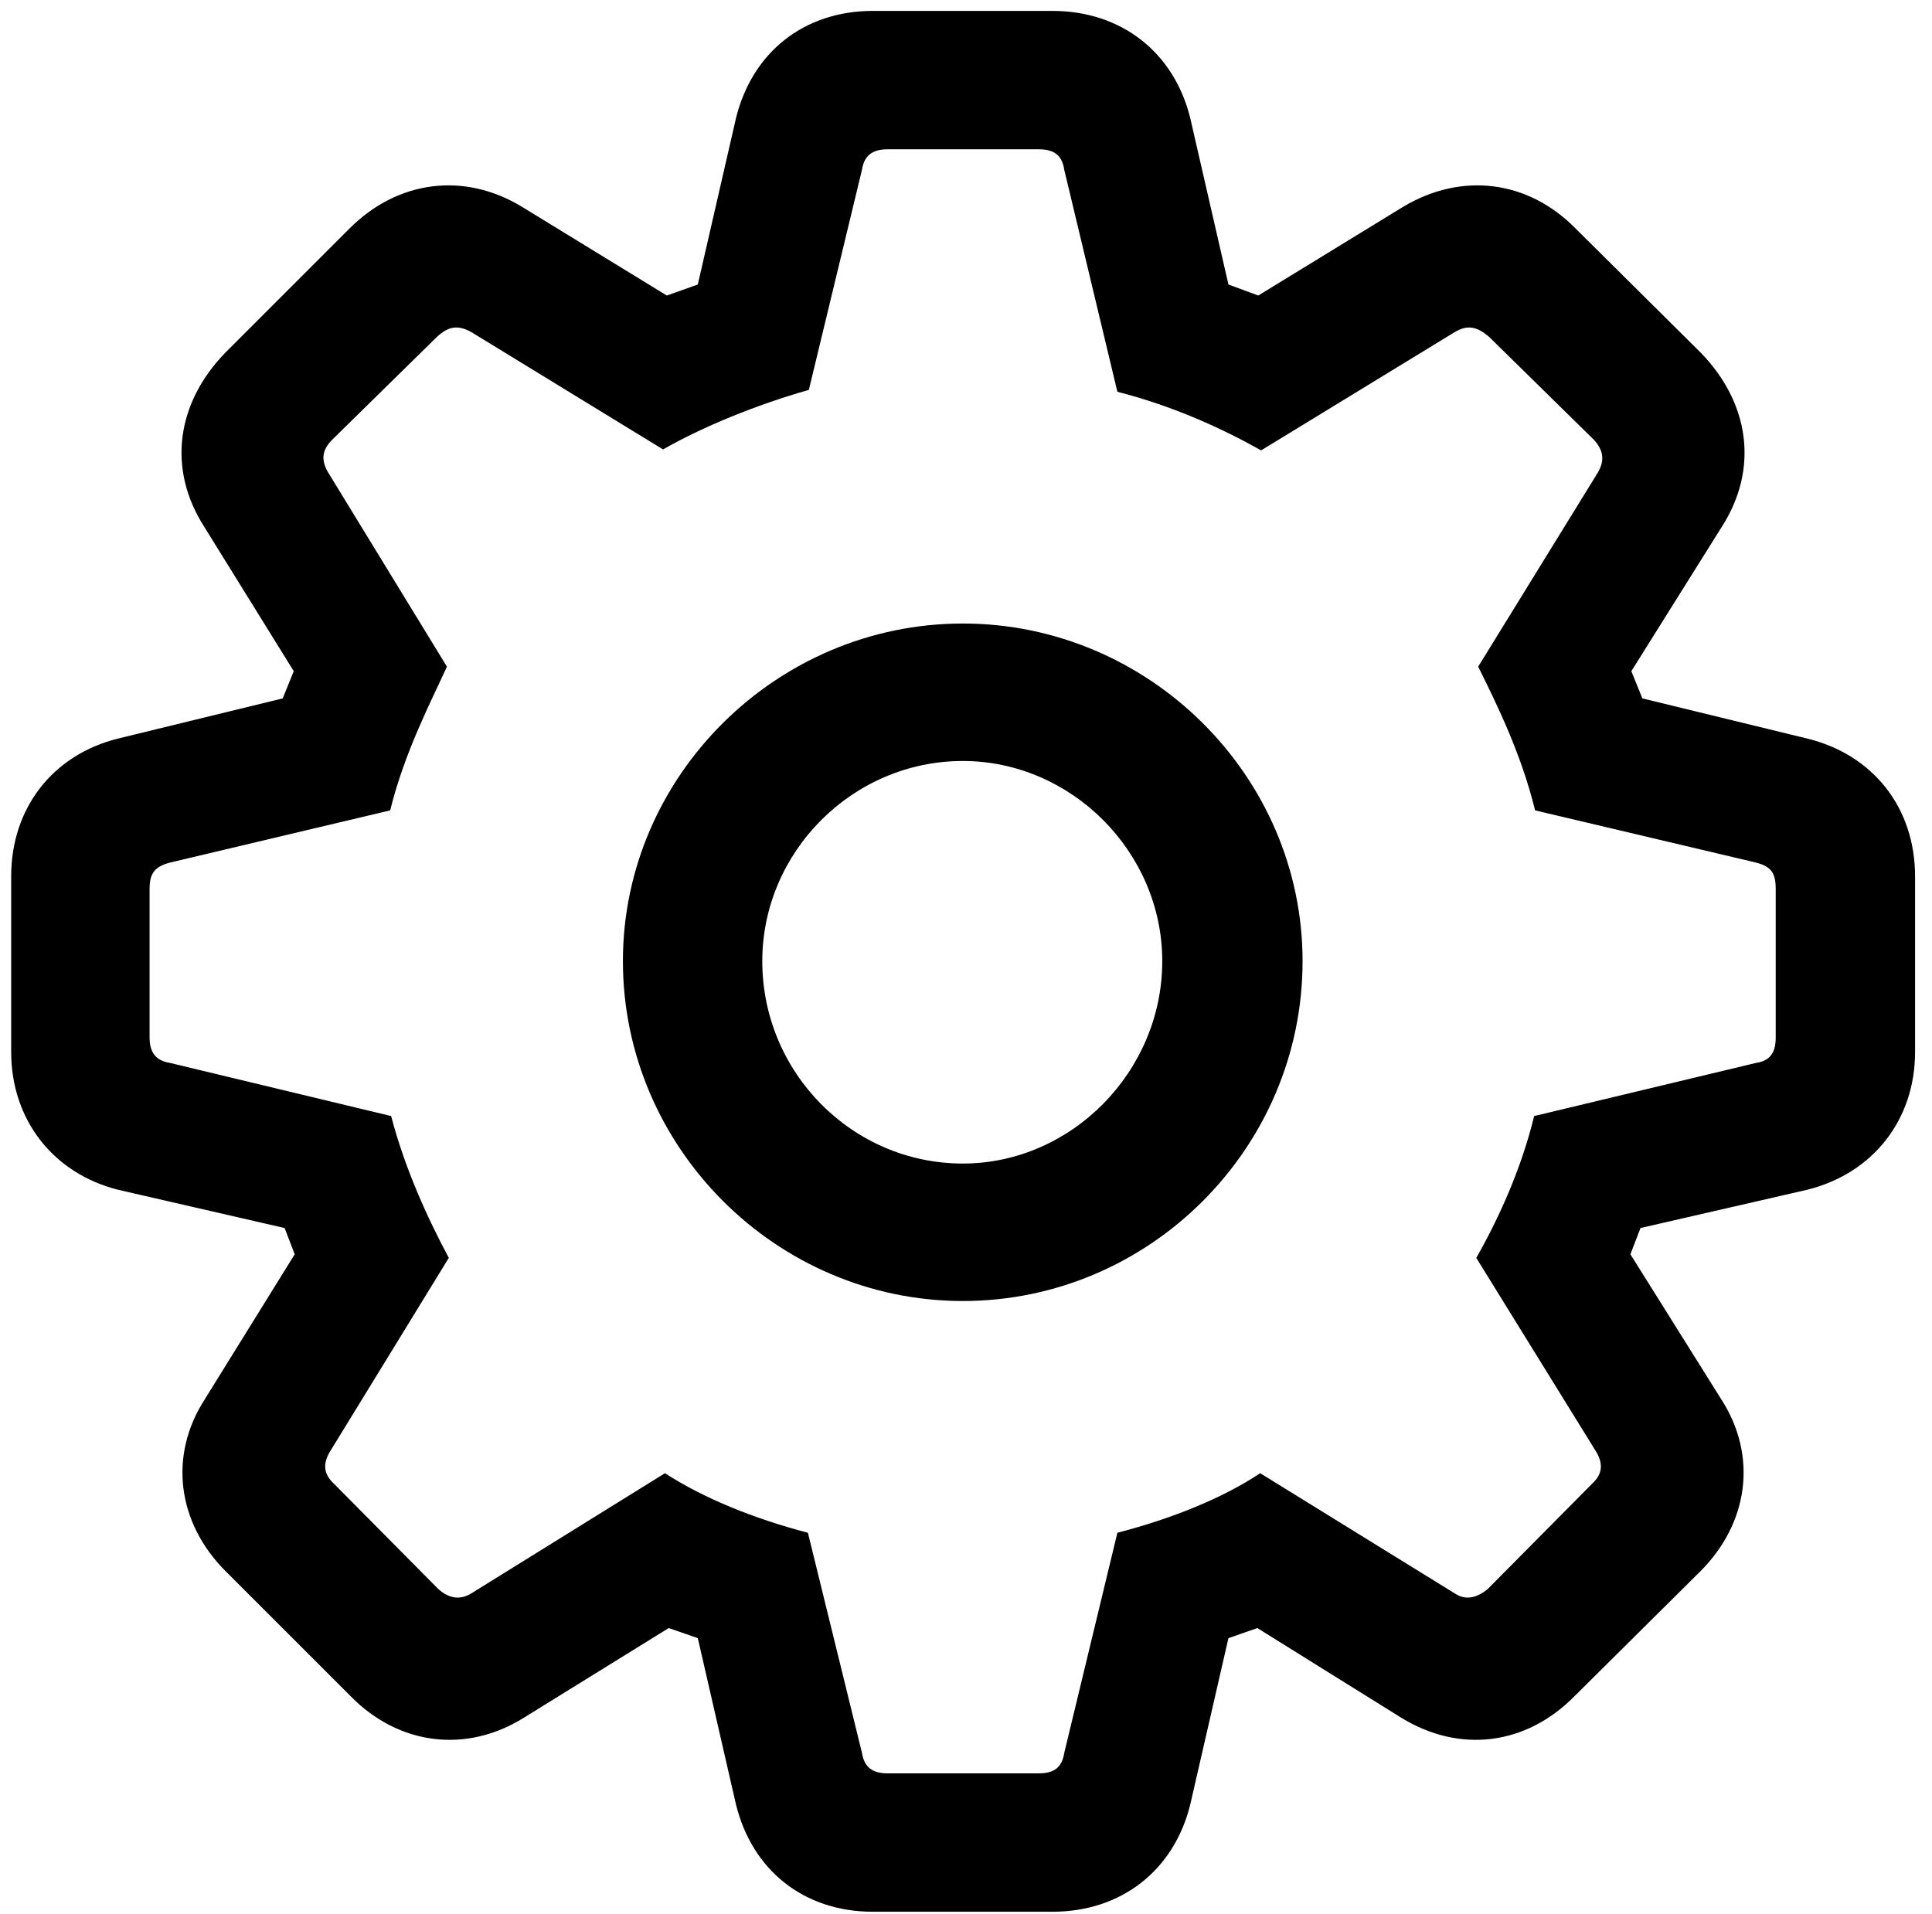
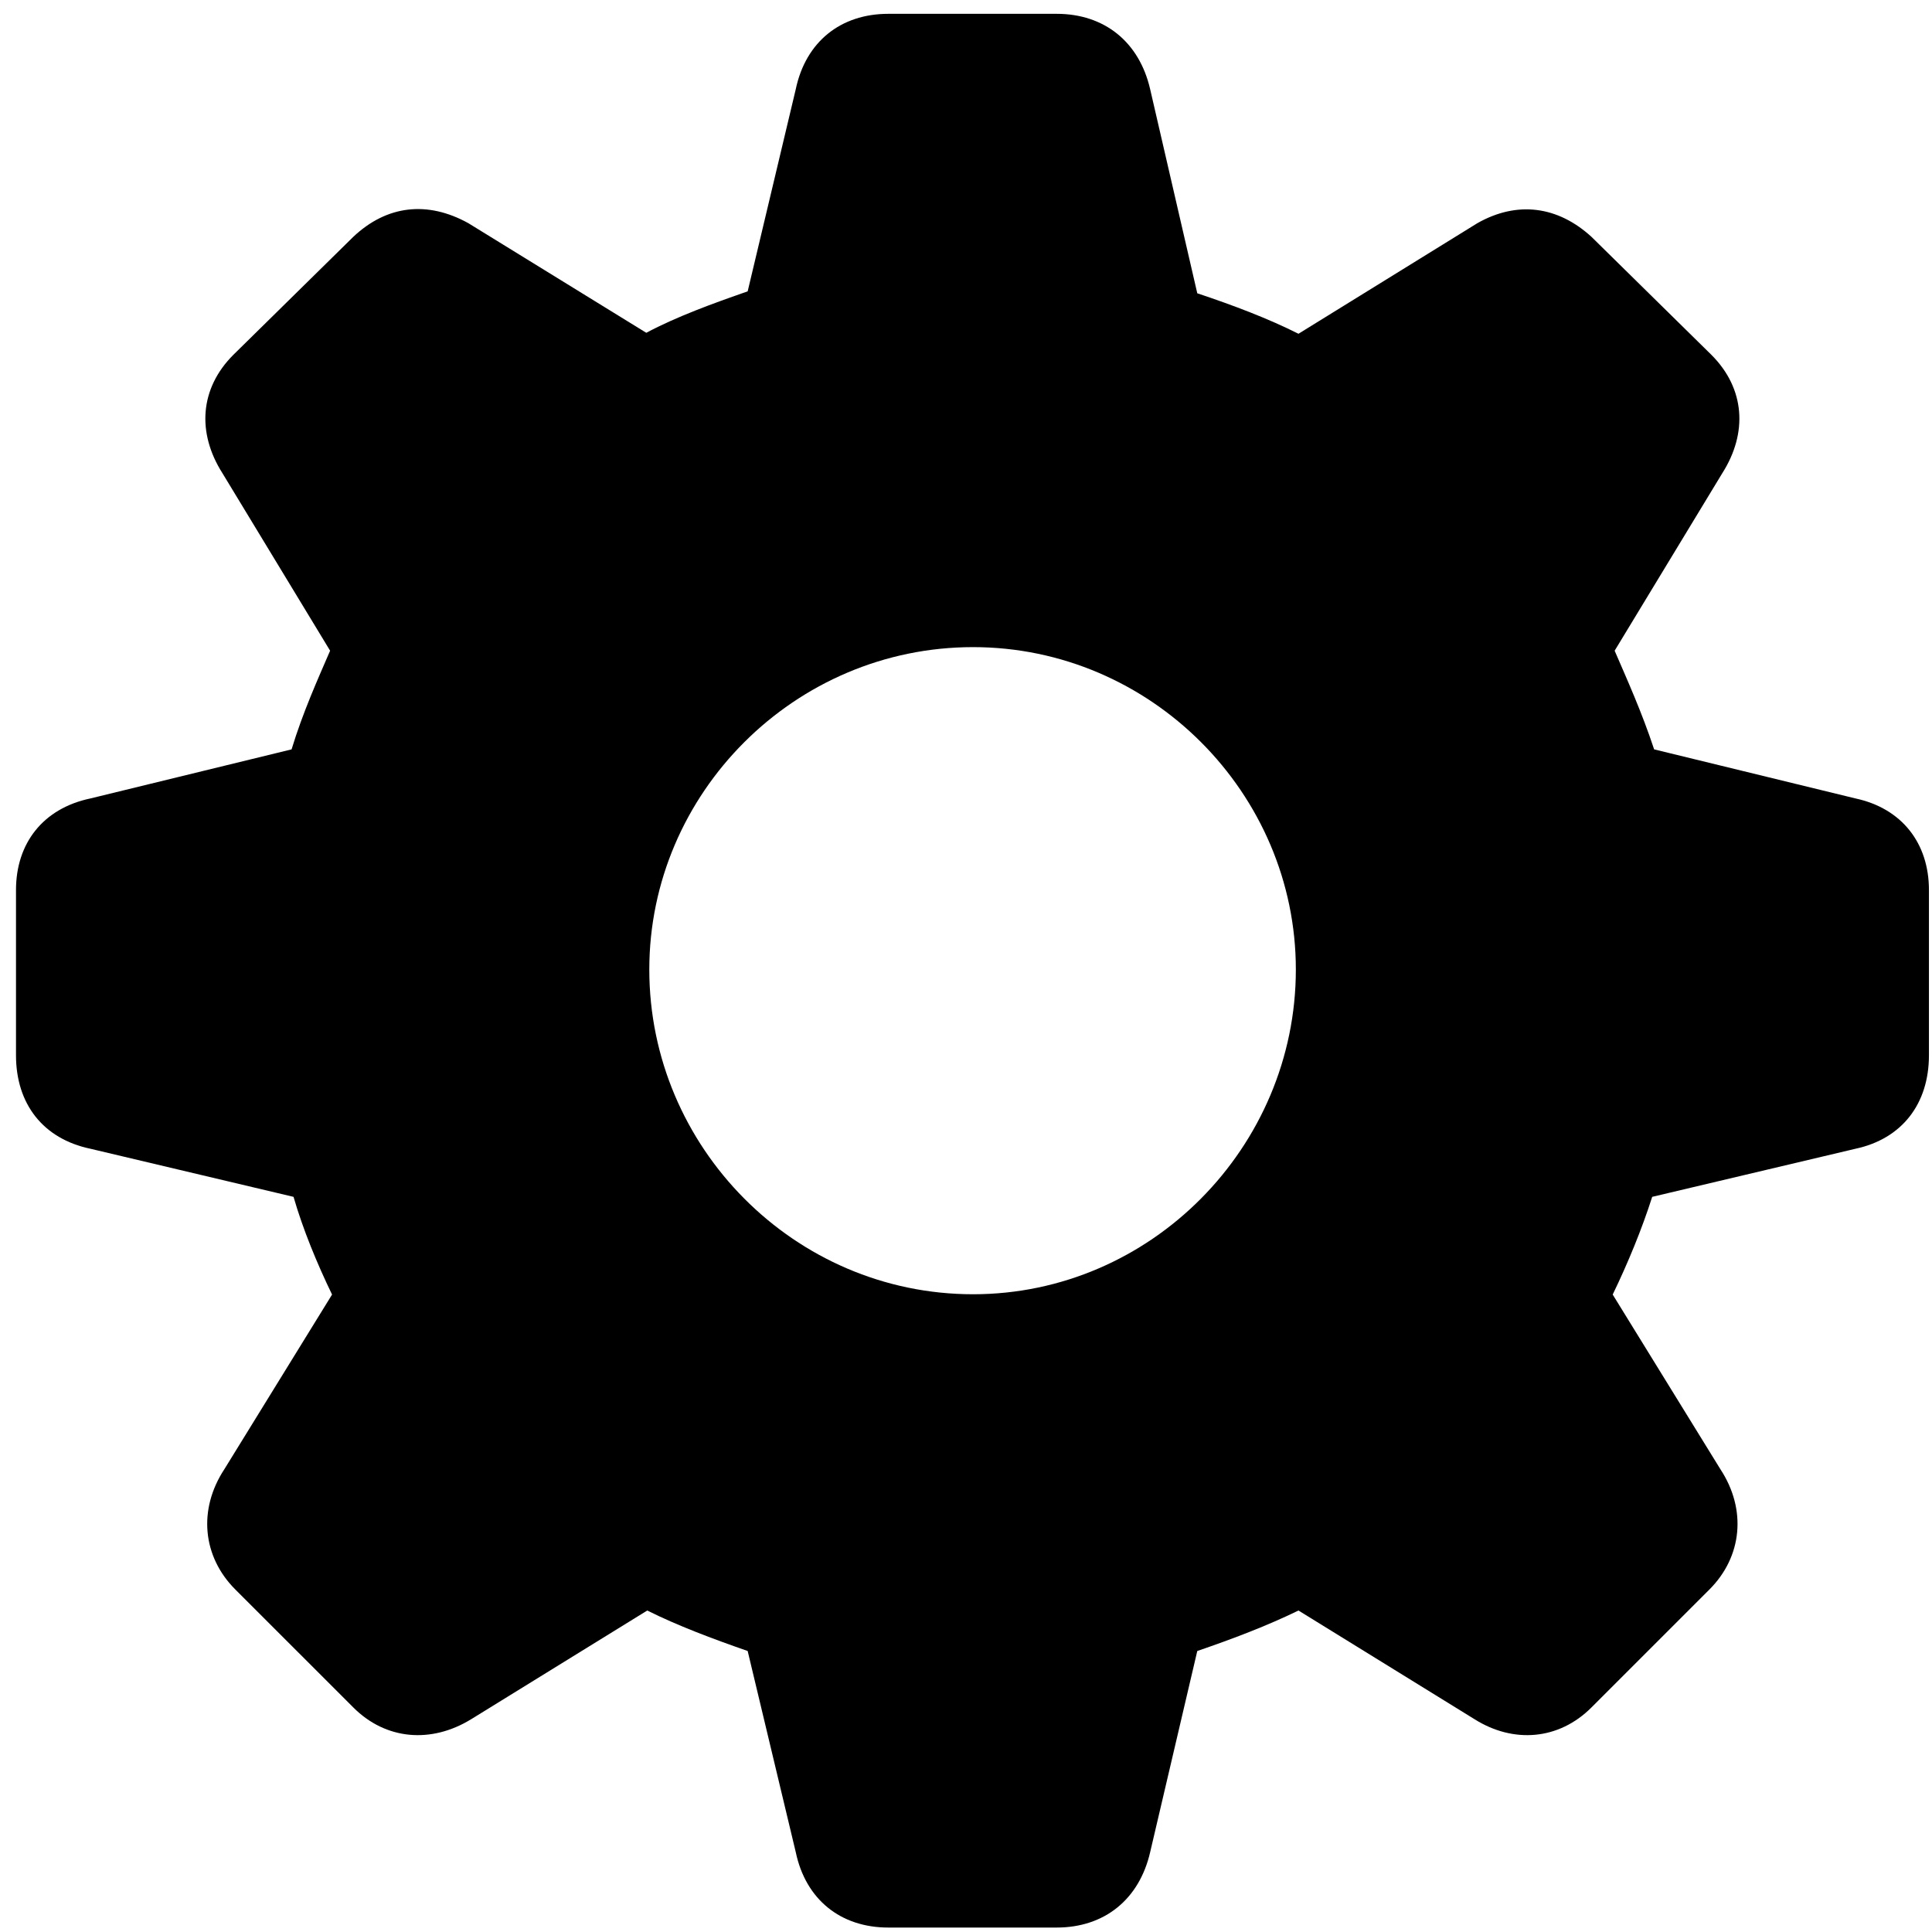
- <svg xmlns="http://www.w3.org/2000/svg" width="106" height="105" viewBox="0 0 106 105" fill="none">
-   <path d="M47.894 104.901H57.738C61.525 104.901 64.408 102.63 65.301 99.028L67.399 89.888L68.984 89.335L76.869 94.248C80.085 96.23 83.736 95.774 86.403 93.056L93.267 86.244C95.944 83.588 96.452 79.874 94.418 76.751L89.453 68.825L90.006 67.384L99.147 65.286C102.748 64.394 105.071 61.459 105.071 57.724V48.086C105.071 44.351 102.799 41.416 99.147 40.524L90.109 38.322L89.504 36.829L94.47 28.904C96.504 25.729 95.996 22.119 93.319 19.359L86.454 12.547C83.84 9.881 80.189 9.424 76.972 11.355L69.036 16.216L67.399 15.612L65.301 6.471C64.408 2.87 61.525 0.598 57.738 0.598H47.894C44.107 0.598 41.276 2.87 40.383 6.471L38.285 15.612L36.585 16.216L28.649 11.355C25.484 9.424 21.823 9.881 19.167 12.547L12.355 19.359C9.678 22.119 9.17 25.729 11.204 28.904L16.117 36.829L15.512 38.322L6.485 40.524C2.884 41.416 0.613 44.351 0.613 48.086V57.724C0.613 61.459 2.936 64.394 6.485 65.286L15.616 67.384L16.169 68.825L11.255 76.751C9.221 79.874 9.729 83.588 12.406 86.244L19.219 93.056C21.875 95.774 25.588 96.23 28.753 94.248L36.689 89.335L38.285 89.888L40.383 99.028C41.276 102.63 44.107 104.901 47.894 104.901ZM48.682 97.307C47.848 97.307 47.41 96.941 47.294 96.191L44.326 84.106C41.349 83.327 38.599 82.207 36.482 80.838L25.861 87.431C25.246 87.807 24.641 87.723 24.046 87.191L18.312 81.405C17.728 80.863 17.707 80.279 18.135 79.601L24.624 69.022C23.525 66.967 22.238 64.217 21.46 61.24L9.323 58.323C8.573 58.208 8.207 57.77 8.207 56.936V48.771C8.207 47.885 8.521 47.55 9.323 47.332L21.408 44.467C22.187 41.283 23.68 38.429 24.521 36.581L18.083 26.054C17.604 25.324 17.625 24.74 18.209 24.146L23.994 18.464C24.589 17.931 25.09 17.796 25.861 18.224L36.378 24.661C38.495 23.448 41.452 22.224 44.378 21.394L47.294 9.309C47.41 8.558 47.848 8.193 48.682 8.193H57.002C57.847 8.193 58.274 8.537 58.389 9.309L61.306 21.497C64.356 22.276 67.033 23.5 69.192 24.713L79.812 18.224C80.531 17.796 81.032 17.931 81.679 18.464L87.464 24.146C87.996 24.74 88.069 25.324 87.59 26.054L81.101 36.581C82.014 38.429 83.445 41.272 84.224 44.467L96.35 47.332C97.163 47.55 97.425 47.885 97.425 48.771V56.936C97.425 57.77 97.111 58.208 96.35 58.323L84.172 61.24C83.445 64.227 82.169 66.967 80.997 69.022L87.538 79.601C87.966 80.279 87.945 80.863 87.361 81.405L81.627 87.191C80.981 87.723 80.376 87.807 79.812 87.431L69.14 80.838C67.085 82.207 64.304 83.327 61.306 84.106L58.389 96.191C58.274 96.962 57.847 97.307 57.002 97.307H48.682ZM52.827 71.389C63.044 71.389 71.466 63.019 71.466 52.739C71.466 42.584 63.044 34.214 52.827 34.214C42.609 34.214 34.176 42.584 34.176 52.739C34.176 62.968 42.598 71.389 52.827 71.389ZM52.827 63.846C46.763 63.846 41.823 58.854 41.823 52.739C41.823 46.749 46.774 41.757 52.827 41.757C58.776 41.757 63.768 46.749 63.768 52.739C63.768 58.802 58.776 63.846 52.827 63.846Z" fill="#000000" />
+ <svg xmlns="http://www.w3.org/2000/svg" width="103" height="103" viewBox="0 0 103 103" fill="none">
+   <path d="M47.358 102.763H56.333C58.877 102.763 60.736 101.268 61.318 98.743L63.83 88.019C65.739 87.365 67.564 86.67 69.225 85.861L78.609 91.654C80.688 92.964 83.107 92.766 84.842 91.031L91.137 84.737C92.882 82.991 93.131 80.479 91.719 78.328L85.977 69.016C86.786 67.345 87.533 65.53 88.083 63.807L98.921 61.243C101.394 60.713 102.837 58.855 102.837 56.258V47.449C102.837 44.956 101.394 43.097 98.921 42.567L88.186 39.951C87.533 37.97 86.734 36.206 86.081 34.691L91.822 25.224C93.183 23.083 93.037 20.715 91.24 18.918L84.842 12.623C83.055 10.992 80.895 10.691 78.765 11.897L69.225 17.794C67.616 16.985 65.79 16.29 63.83 15.636L61.318 4.757C60.736 2.232 58.877 0.737 56.333 0.737H47.358C44.813 0.737 42.954 2.232 42.424 4.757L39.86 15.533C37.982 16.186 36.074 16.881 34.455 17.742L24.967 11.897C22.785 10.691 20.624 10.94 18.838 12.623L12.439 18.918C10.642 20.715 10.496 23.083 11.857 25.224L17.599 34.691C16.945 36.206 16.147 37.97 15.545 39.951L4.821 42.567C2.296 43.097 0.853 44.956 0.853 47.449V56.258C0.853 58.855 2.296 60.713 4.821 61.243L15.649 63.807C16.147 65.53 16.894 67.345 17.703 69.016L11.961 78.328C10.548 80.479 10.797 82.991 12.543 84.737L18.838 91.031C20.573 92.766 22.992 92.964 25.122 91.654L34.507 85.861C36.126 86.67 37.982 87.365 39.86 88.019L42.424 98.743C42.954 101.268 44.813 102.763 47.358 102.763ZM51.876 69C42.353 69 34.616 61.159 34.616 51.688C34.616 42.289 42.364 34.5 51.876 34.5C61.347 34.5 69.085 42.289 69.085 51.688C69.085 61.159 61.347 69 51.876 69Z" fill="#000000" />
</svg>
